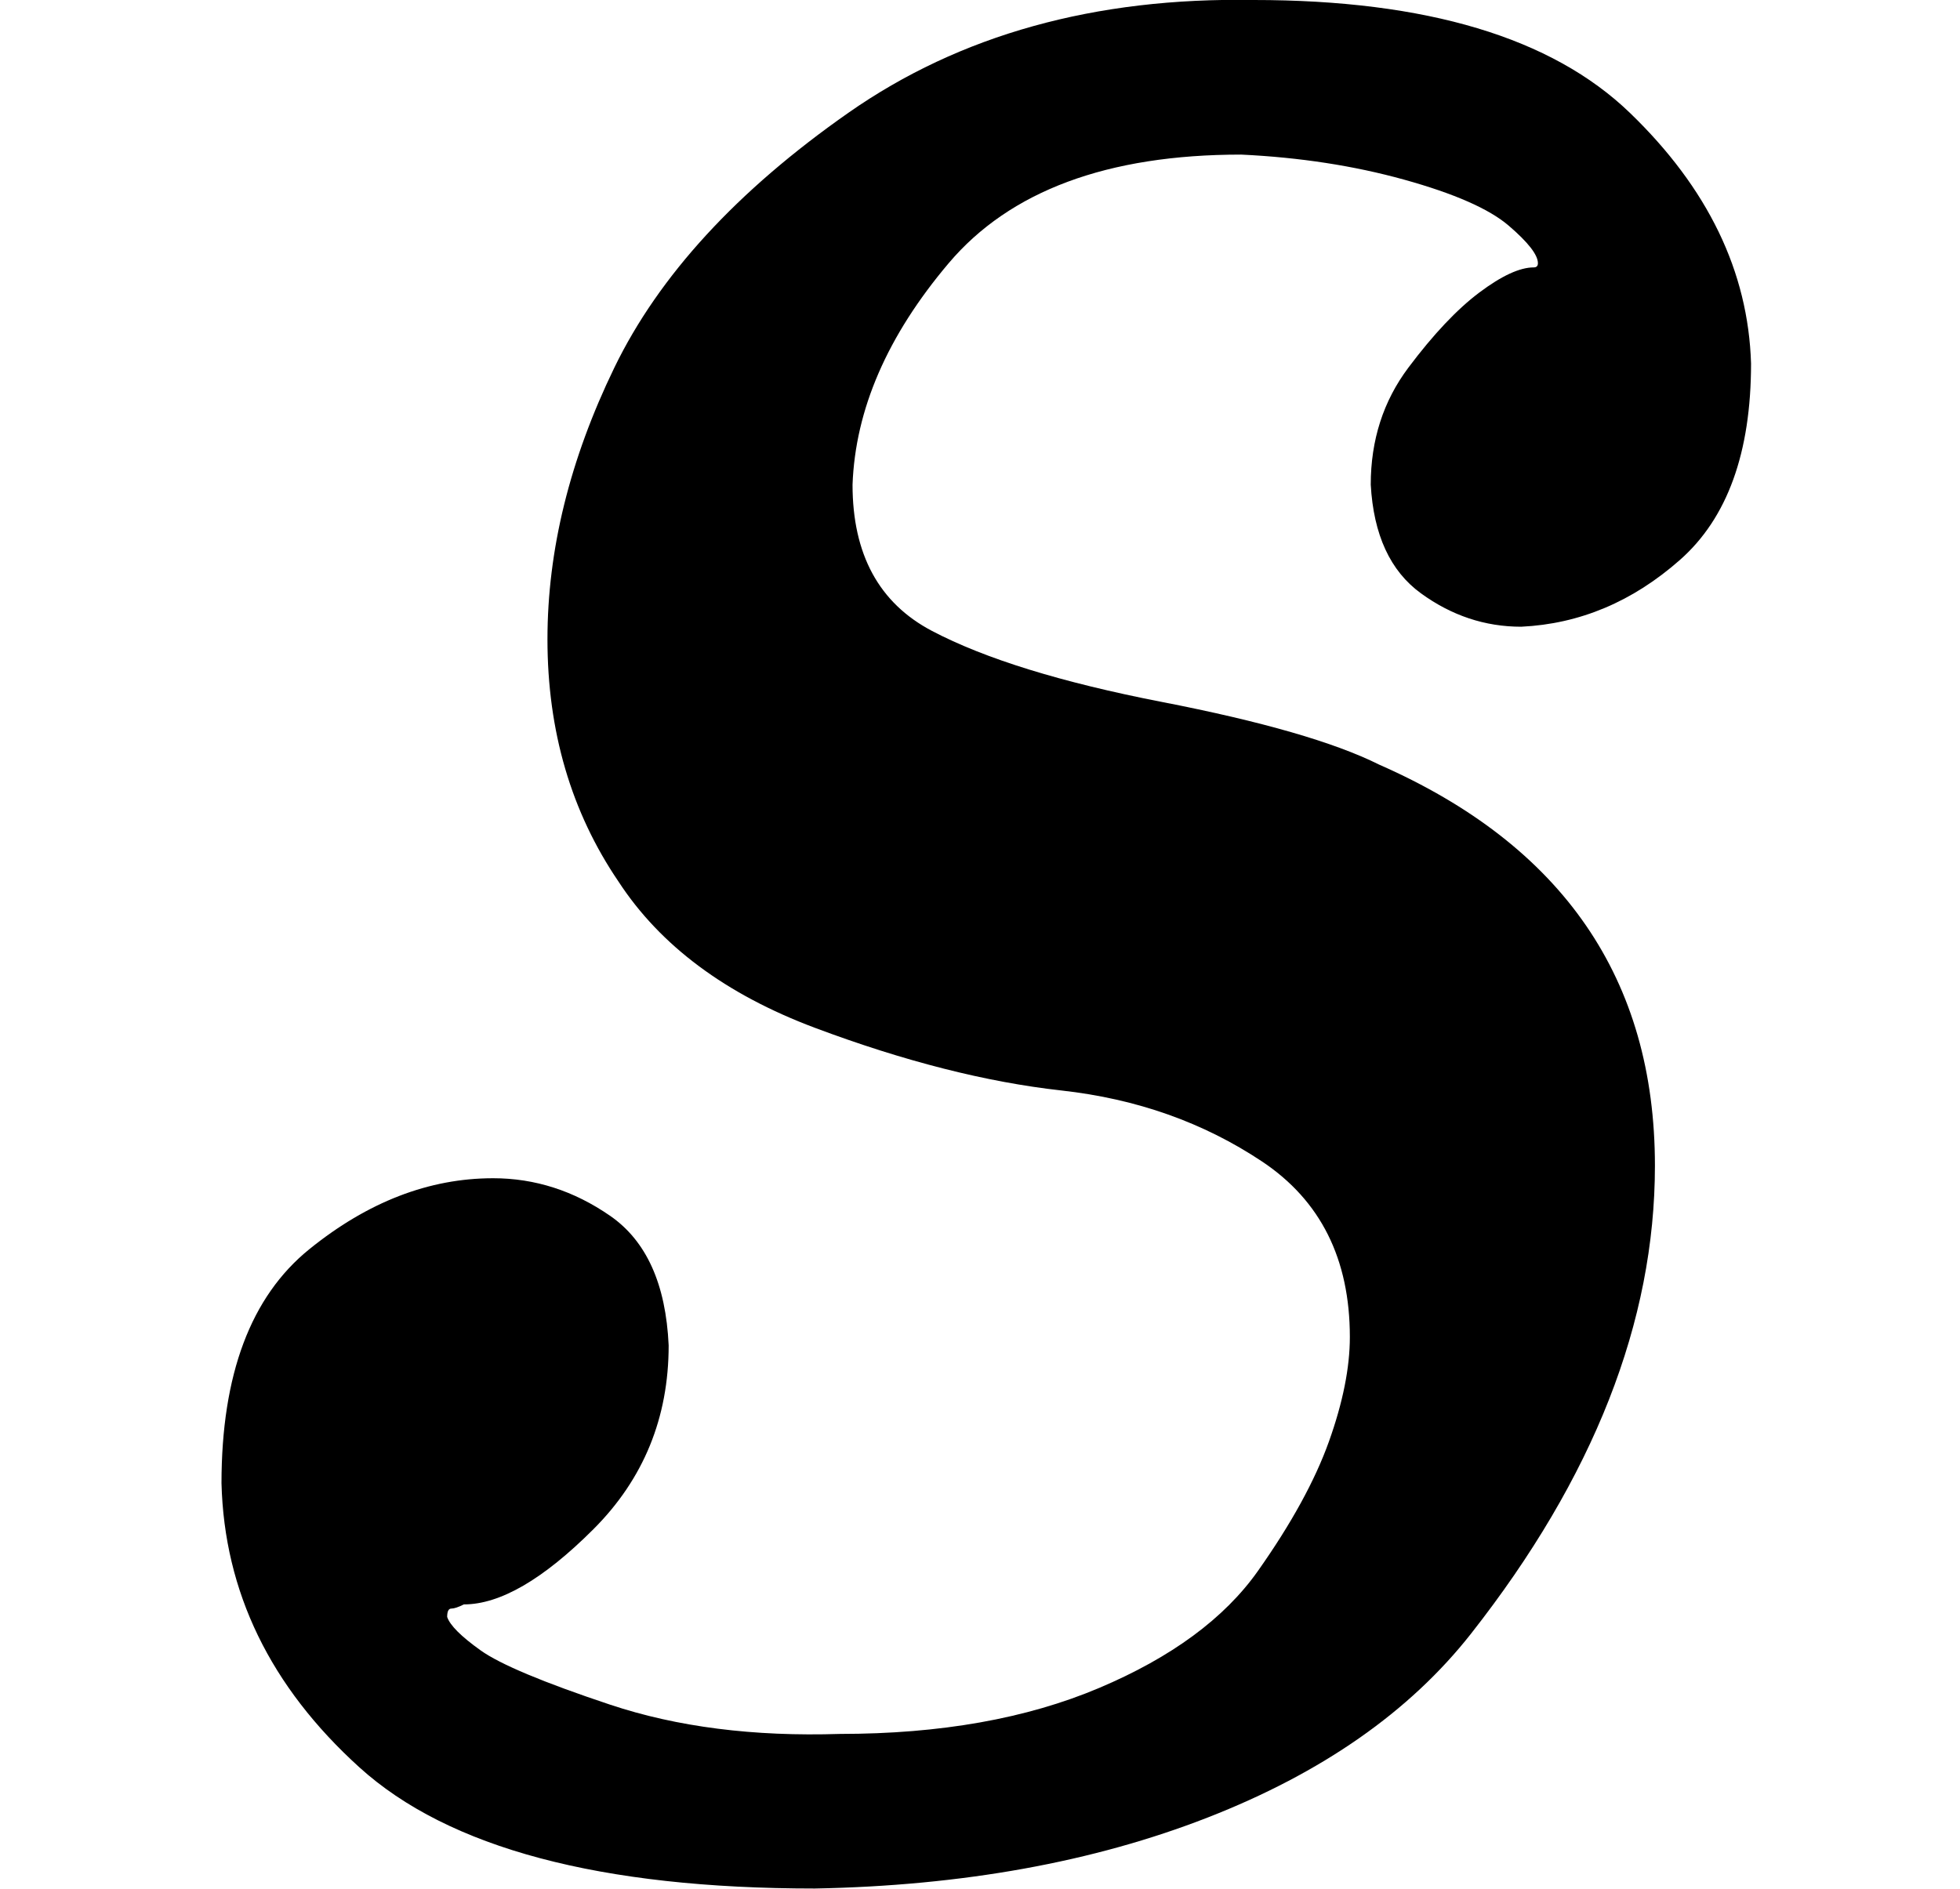
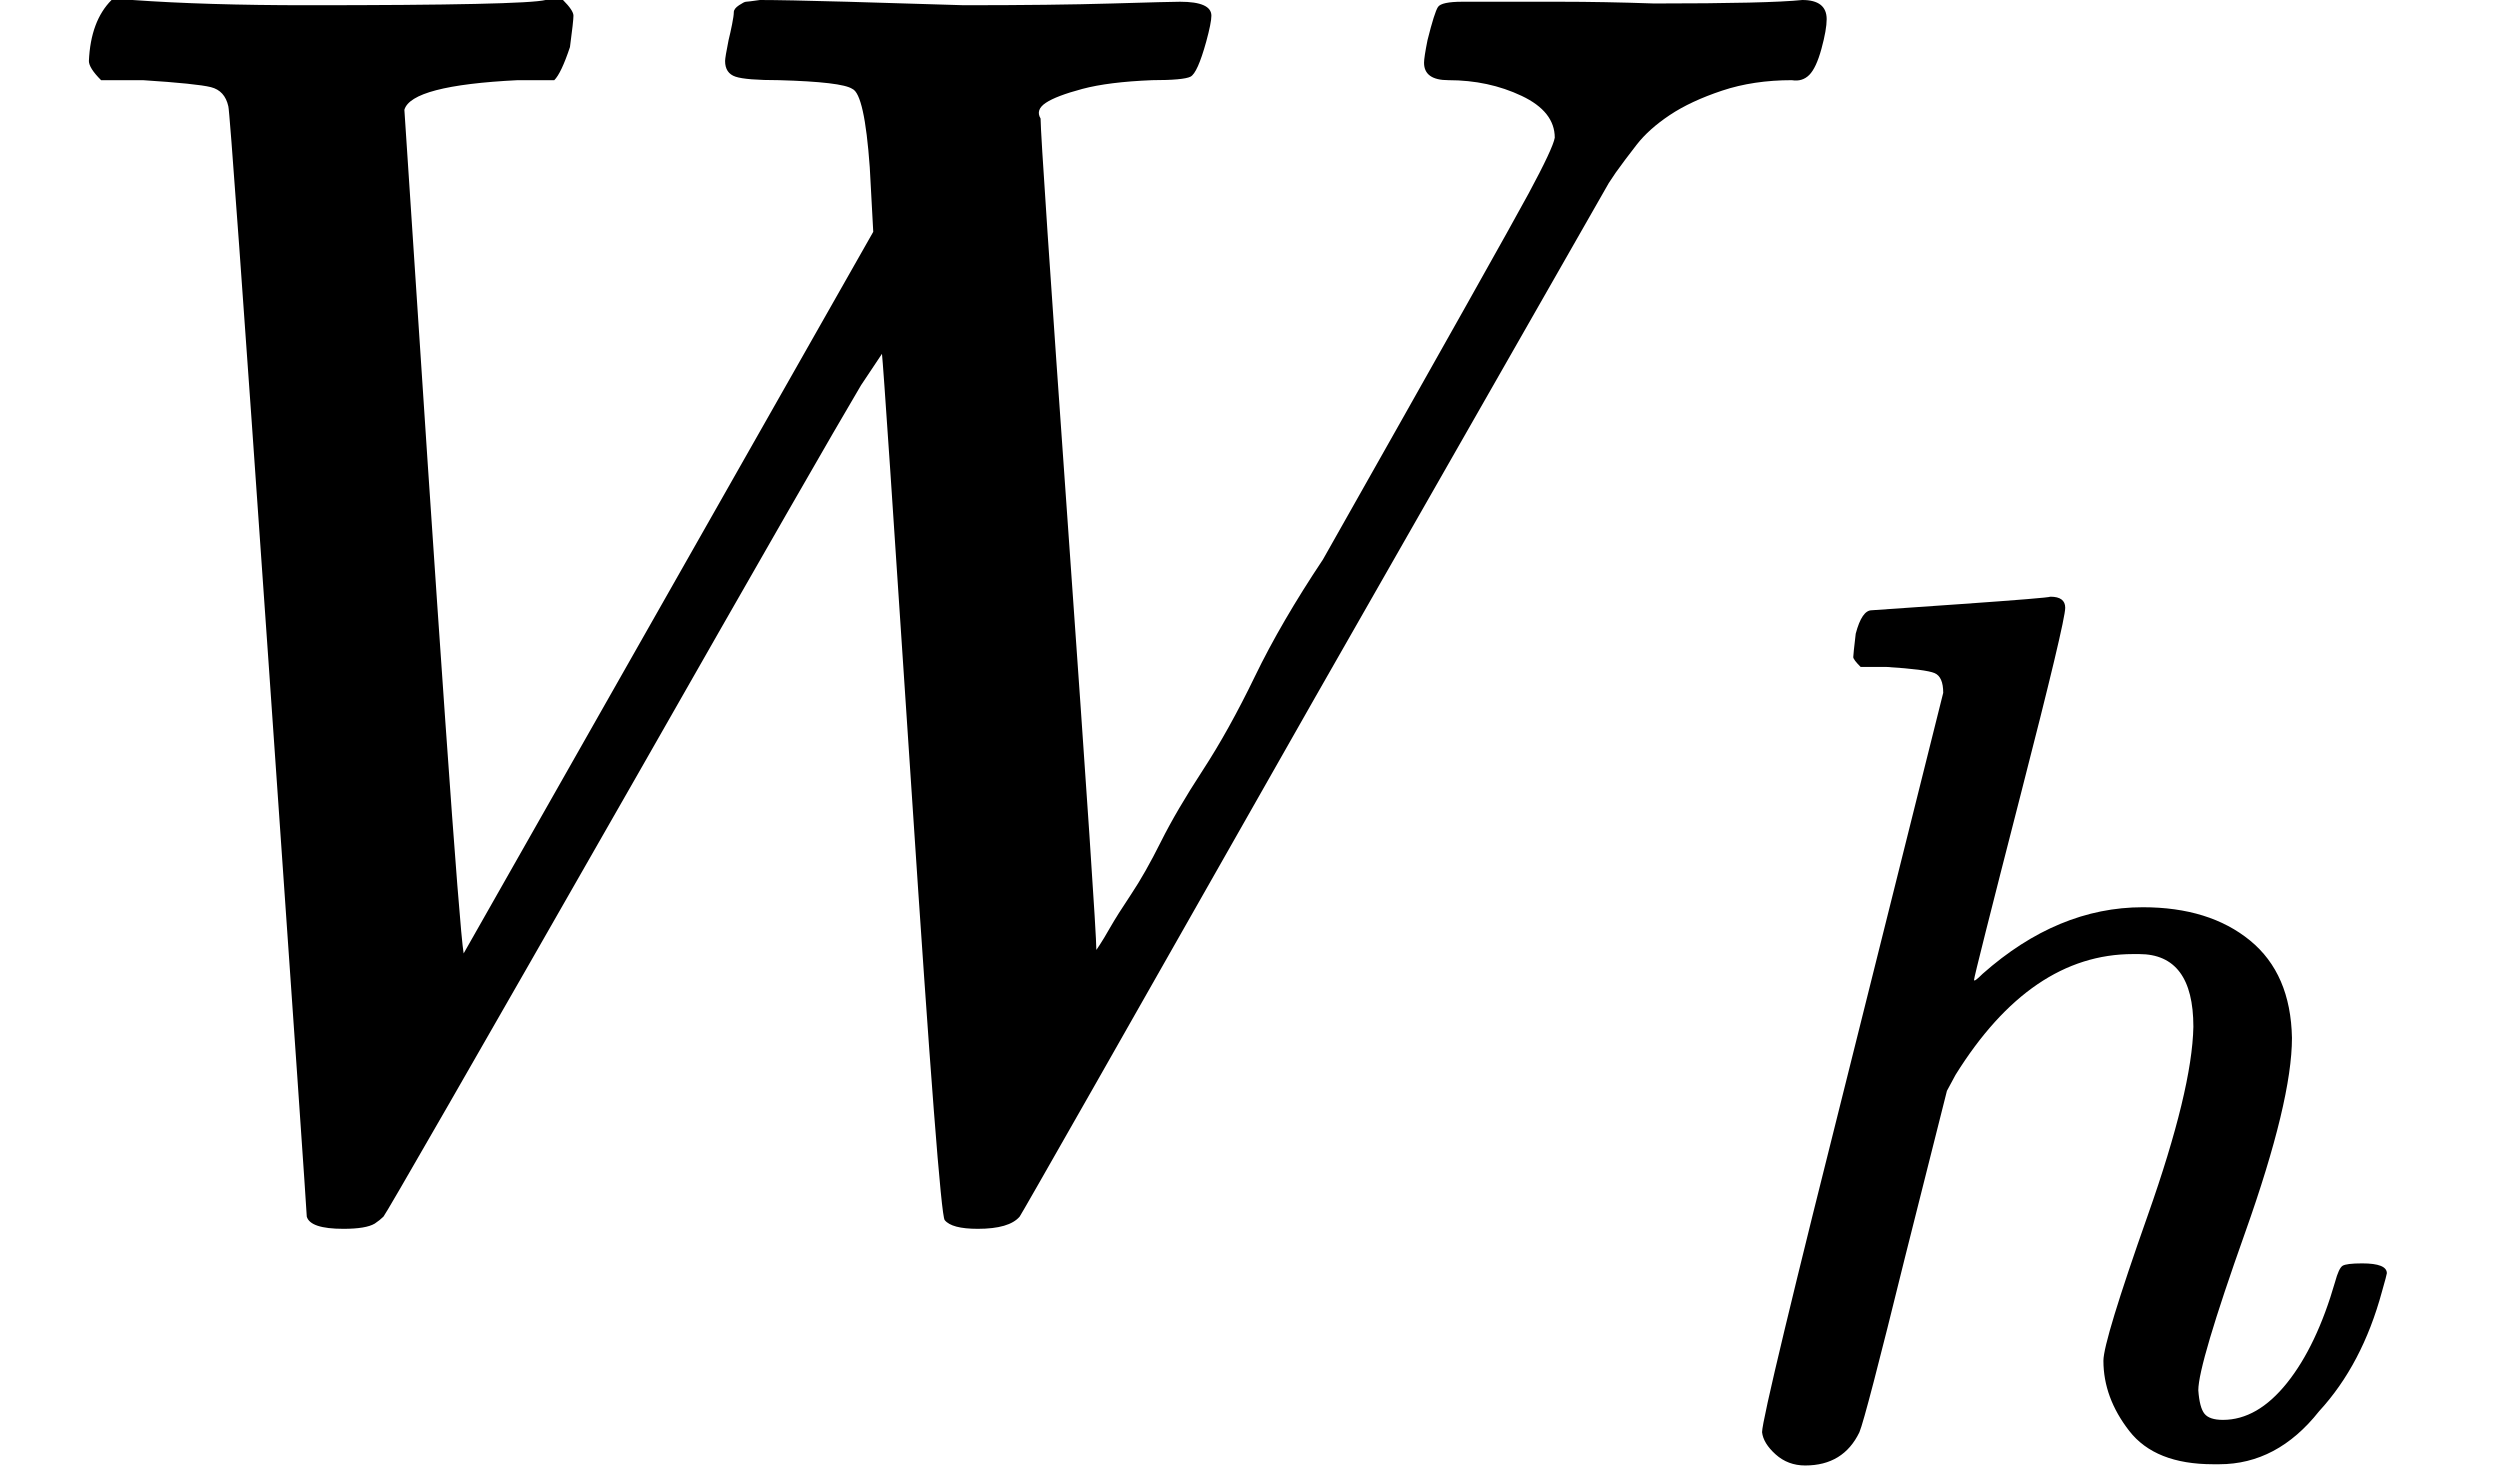
- <svg xmlns="http://www.w3.org/2000/svg" xmlns:xlink="http://www.w3.org/1999/xlink" style="vertical-align: -0.023ex;" width="41.272" height="39.776" role="img" focusable="false" viewBox="0 -442 469 452">
+ <svg xmlns="http://www.w3.org/2000/svg" xmlns:xlink="http://www.w3.org/1999/xlink" style="vertical-align: -0.357ex;" width="126.218" height="73.99" role="img" focusable="false" viewBox="0 -683 1434.3 840.8">
  <defs>
-     <path id="MJX-138-TEX-I-1D460" d="M131 289Q131 321 147 354T203 415T300 442Q362 442 390 415T419 355Q419 323 402 308T364 292Q351 292 340 300T328 326Q328 342 337 354T354 372T367 378Q368 378 368 379Q368 382 361 388T336 399T297 405Q249 405 227 379T204 326Q204 301 223 291T278 274T330 259Q396 230 396 163Q396 135 385 107T352 51T289 7T195 -10Q118 -10 86 19T53 87Q53 126 74 143T118 160Q133 160 146 151T160 120Q160 94 142 76T111 58Q109 57 108 57T107 55Q108 52 115 47T146 34T201 27Q237 27 263 38T301 66T318 97T323 122Q323 150 302 164T254 181T195 196T148 231Q131 256 131 289Z" />
+     <path id="MJX-138-TEX-I-1D44A" d="M436 683Q450 683 486 682T553 680Q604 680 638 681T677 682Q695 682 695 674Q695 670 692 659Q687 641 683 639T661 637Q636 636 621 632T600 624T597 615Q597 603 613 377T629 138L631 141Q633 144 637 151T649 170T666 200T690 241T720 295T759 362Q863 546 877 572T892 604Q892 619 873 628T831 637Q817 637 817 647Q817 650 819 660Q823 676 825 679T839 682Q842 682 856 682T895 682T949 681Q1015 681 1034 683Q1048 683 1048 672Q1048 666 1045 655T1038 640T1028 637Q1006 637 988 631T958 617T939 600T927 584L923 578L754 282Q586 -14 585 -15Q579 -22 561 -22Q546 -22 542 -17Q539 -14 523 229T506 480L494 462Q472 425 366 239Q222 -13 220 -15T215 -19Q210 -22 197 -22Q178 -22 176 -15Q176 -12 154 304T131 622Q129 631 121 633T82 637H58Q51 644 51 648Q52 671 64 683H76Q118 680 176 680Q301 680 313 683H323Q329 677 329 674T327 656Q322 641 318 637H297Q236 634 232 620Q262 160 266 136L501 550L499 587Q496 629 489 632Q483 636 447 637Q428 637 422 639T416 648Q416 650 418 660Q419 664 420 669T421 676T424 680T428 682T436 683Z" />
+     <path id="MJX-138-TEX-I-210E" d="M137 683Q138 683 209 688T282 694Q294 694 294 685Q294 674 258 534Q220 386 220 383Q220 381 227 388Q288 442 357 442Q411 442 444 415T478 336Q478 285 440 178T402 50Q403 36 407 31T422 26Q450 26 474 56T513 138Q516 149 519 151T535 153Q555 153 555 145Q555 144 551 130Q535 71 500 33Q466 -10 419 -10H414Q367 -10 346 17T325 74Q325 90 361 192T398 345Q398 404 354 404H349Q266 404 205 306L198 293L164 158Q132 28 127 16Q114 -11 83 -11Q69 -11 59 -2T48 16Q48 30 121 320L195 616Q195 629 188 632T149 637H128Q122 643 122 645T124 664Q129 683 137 683Z" />
  </defs>
  <g stroke="currentColor" fill="currentColor" stroke-width="0" transform="scale(1,-1)">
    <g data-mml-node="math">
-       <g data-mml-node="mi">
-         <use data-c="1D460" xlink:href="#MJX-138-TEX-I-1D460" />
+       <g data-mml-node="msub">
+         <g data-mml-node="mi">
+           <use data-c="1D44A" xlink:href="#MJX-138-TEX-I-1D44A" />
+         </g>
+         <g data-mml-node="mi" transform="translate(977,-150) scale(0.707)">
+           <use data-c="210E" xlink:href="#MJX-138-TEX-I-210E" />
+         </g>
      </g>
    </g>
  </g>
</svg>
